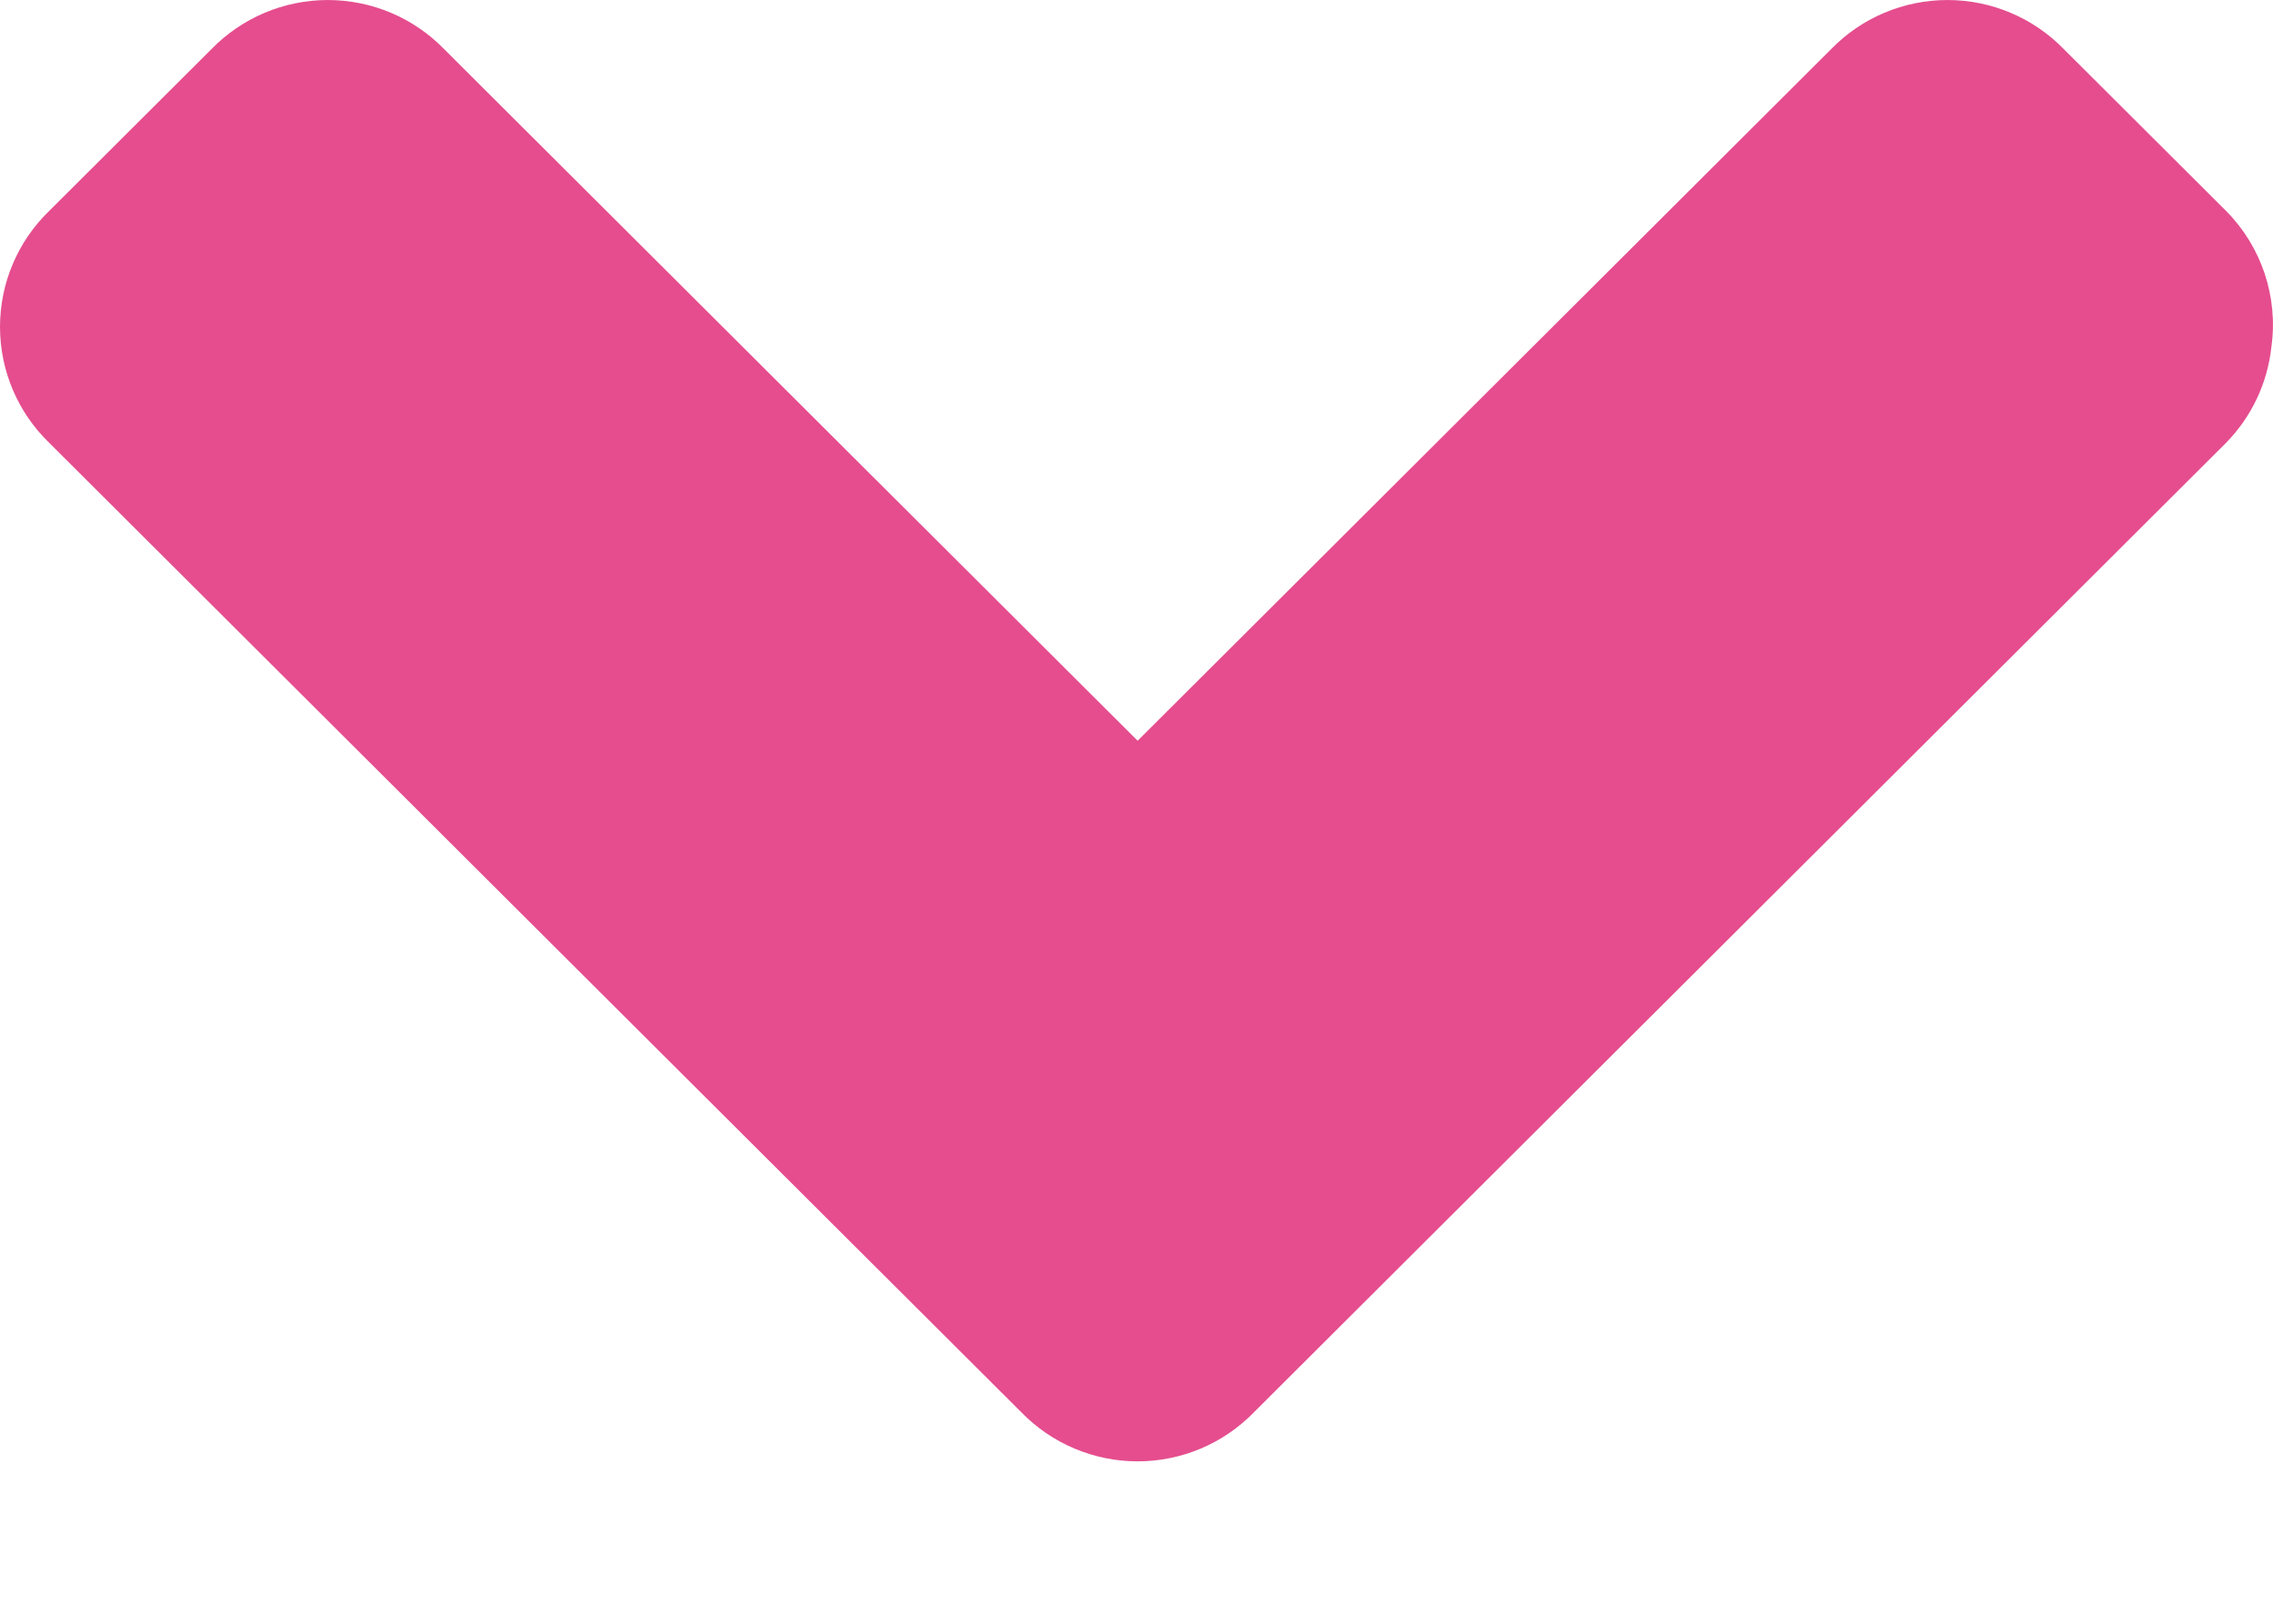
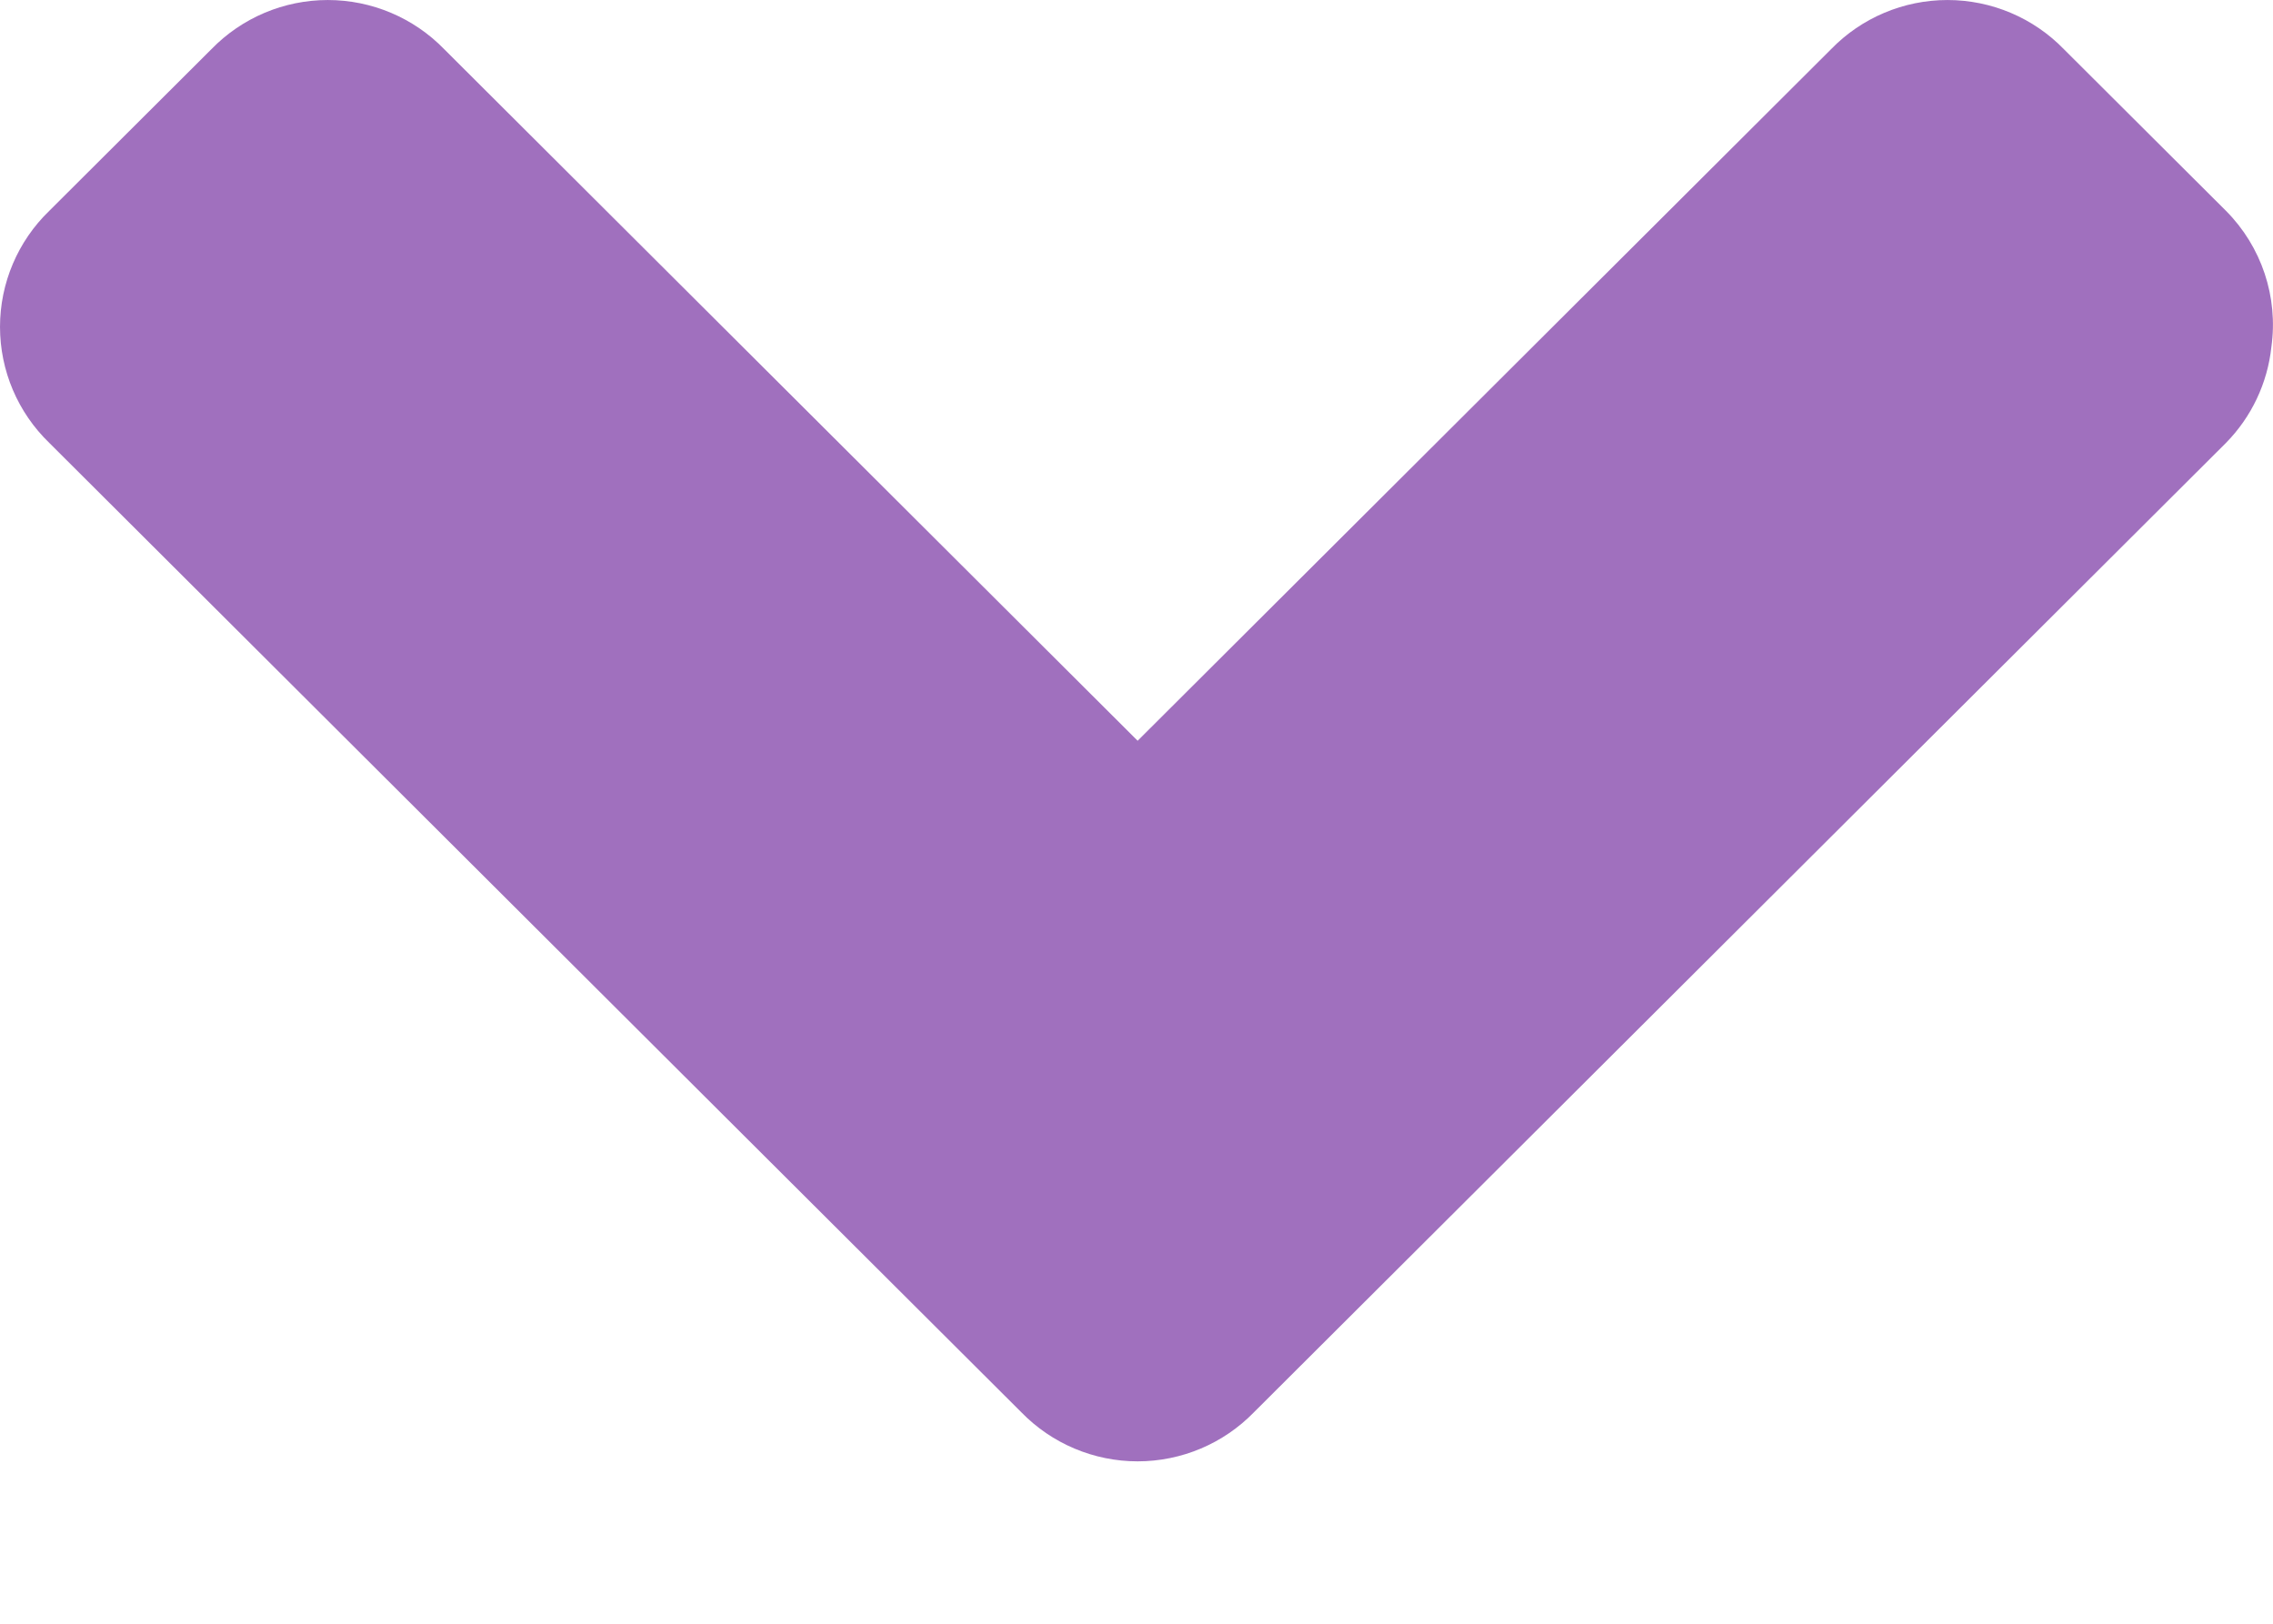
<svg xmlns="http://www.w3.org/2000/svg" viewBox="0 0 7 5">
-   <path d="M 9.863,1.01 A 0.995,0.998 0 0 0 9.272,1.29 L 3.303,7.276 A 0.995,0.998 0 0 0 3.303,8.71 L 9.272,14.696 A 0.995,0.998 0 0 0 10.702,14.696 L 11.697,13.698 A 0.995,0.998 0 0 0 11.697,12.264 L 7.438,7.993 11.697,3.722 A 0.995,0.998 0 0 0 11.697,2.288 L 10.702,1.29 A 0.995,0.998 0 0 0 9.863,1.01 z" color="#000" fill="#e54d8e" transform="matrix(0 -0.5 -0.5 0 7.5 6)" />
+   <path d="M 9.863,1.01 A 0.995,0.998 0 0 0 9.272,1.29 L 3.303,7.276 A 0.995,0.998 0 0 0 3.303,8.71 L 9.272,14.696 A 0.995,0.998 0 0 0 10.702,14.696 L 11.697,13.698 A 0.995,0.998 0 0 0 11.697,12.264 L 7.438,7.993 11.697,3.722 A 0.995,0.998 0 0 0 11.697,2.288 L 10.702,1.29 A 0.995,0.998 0 0 0 9.863,1.01 z" color="#000" fill="#a070be" transform="matrix(0 -0.5 -0.5 0 7.5 6)" />
</svg>
